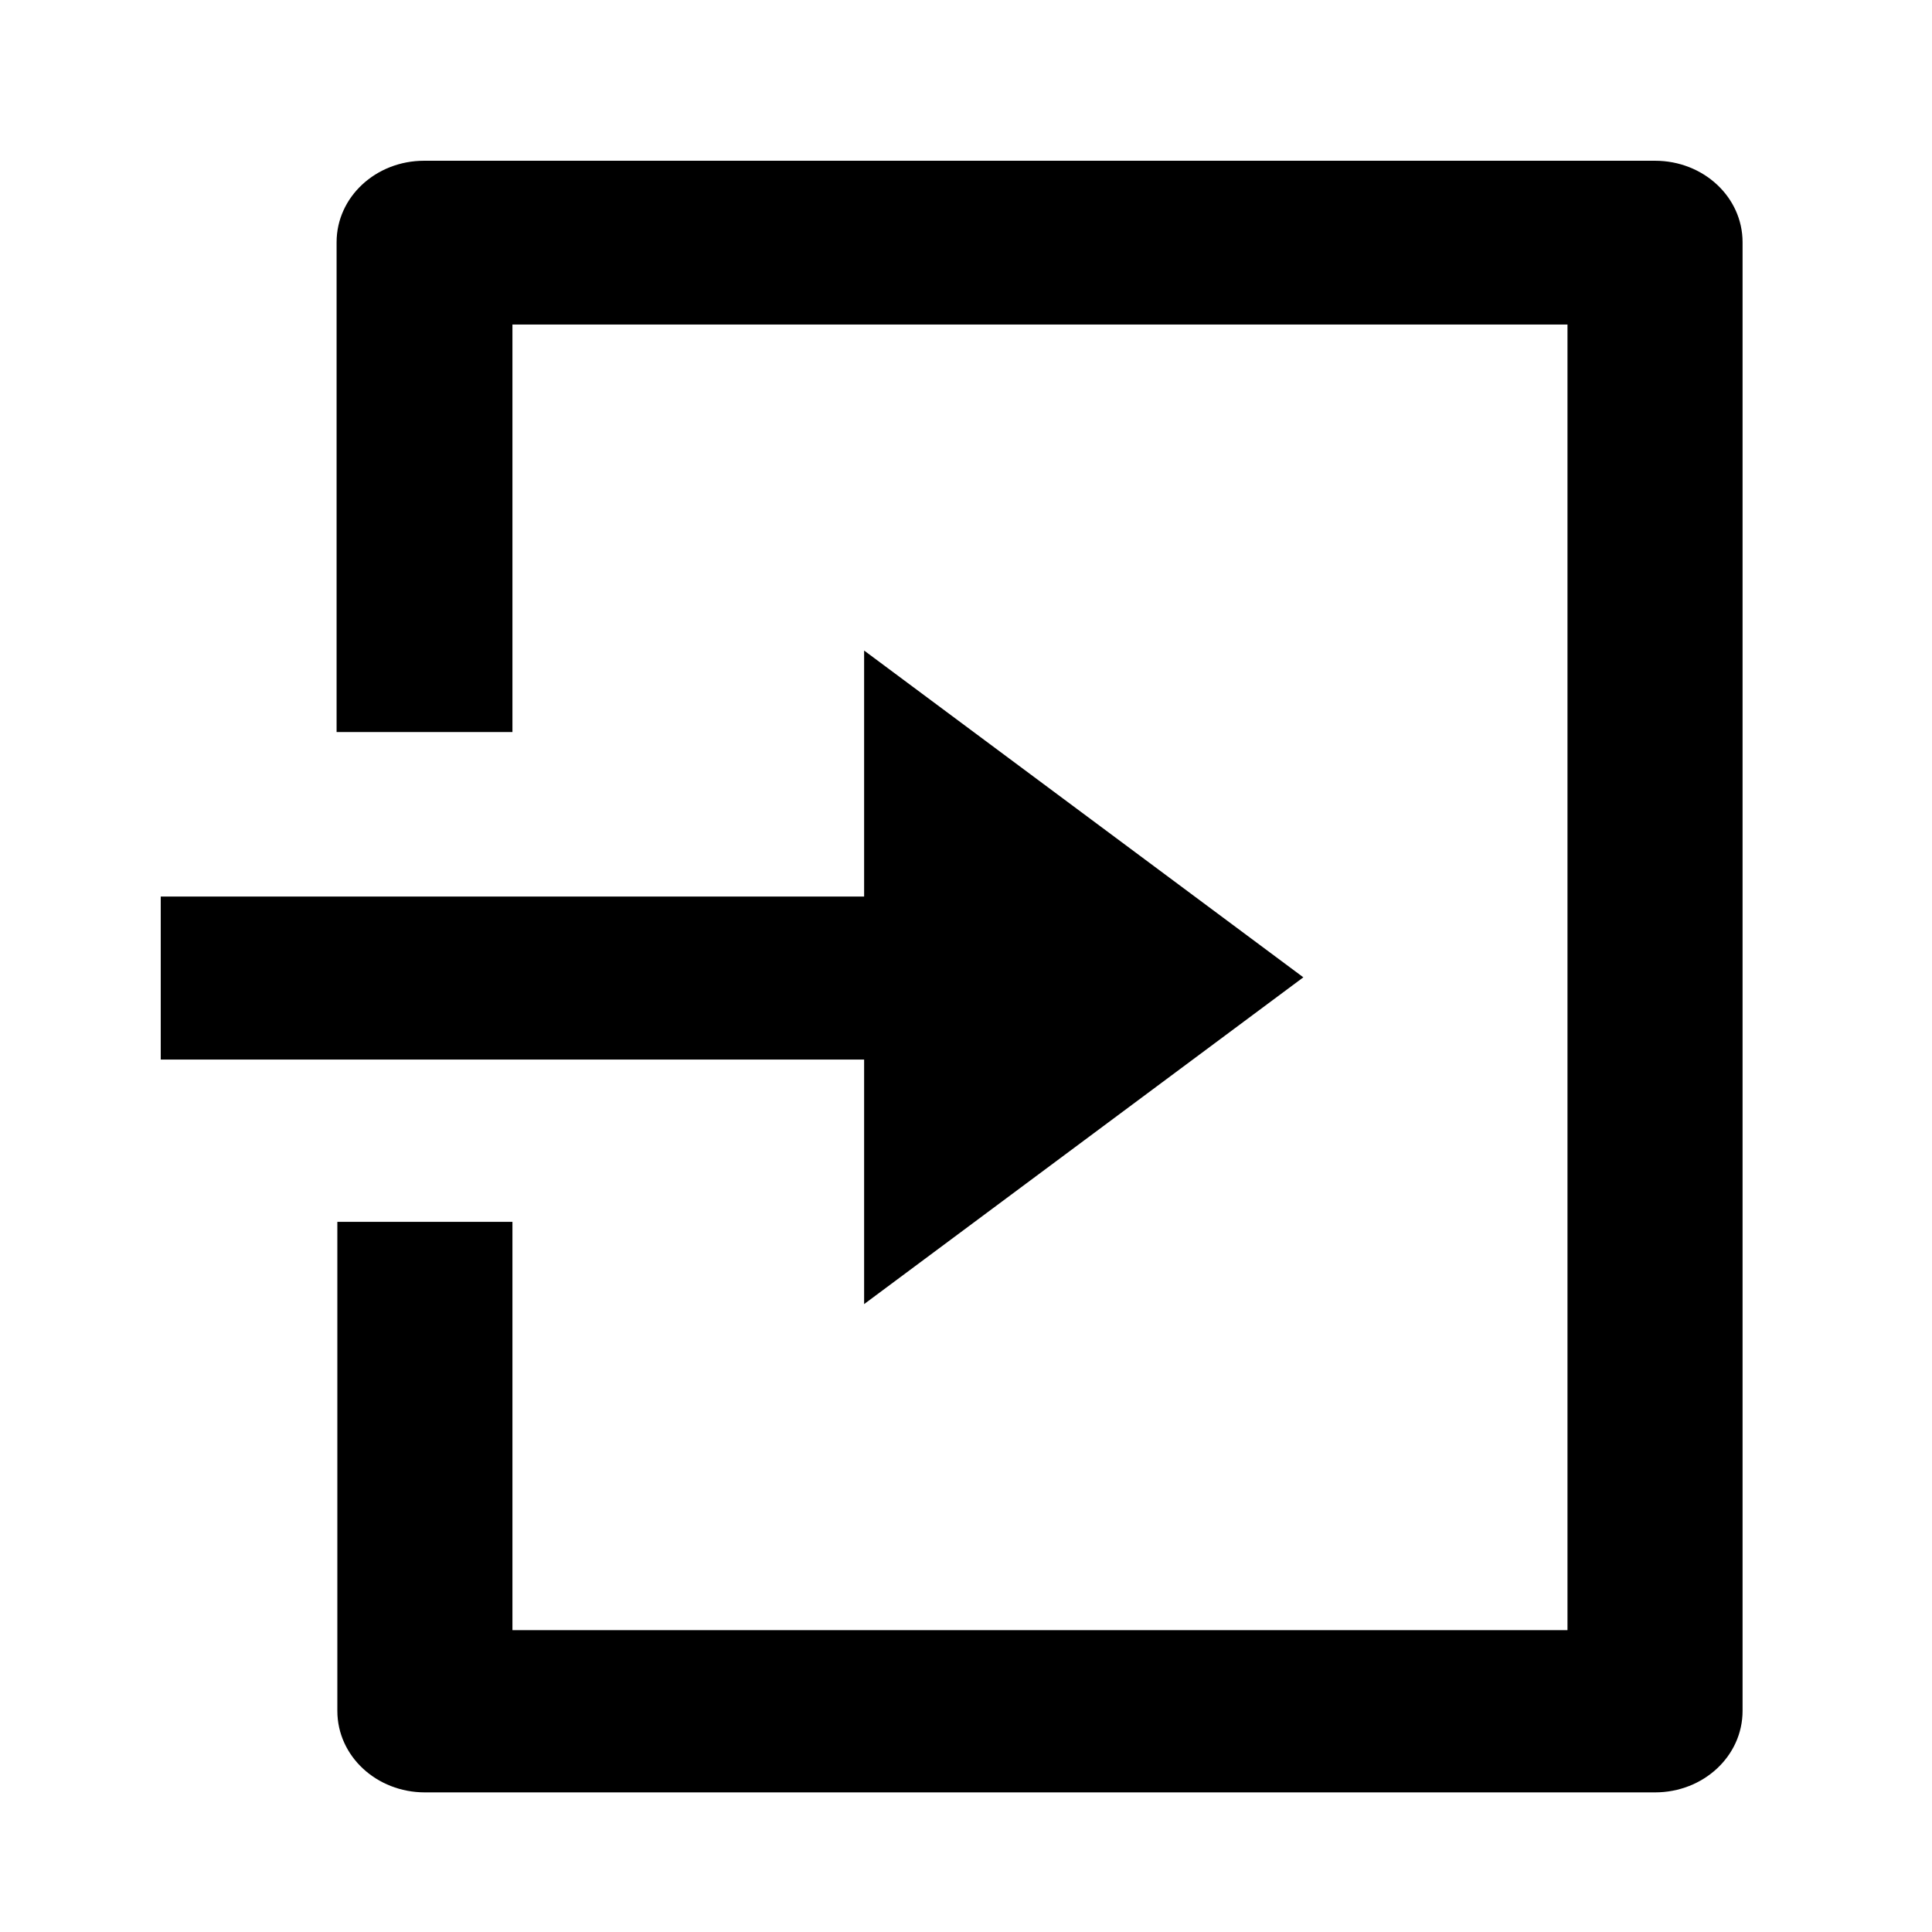
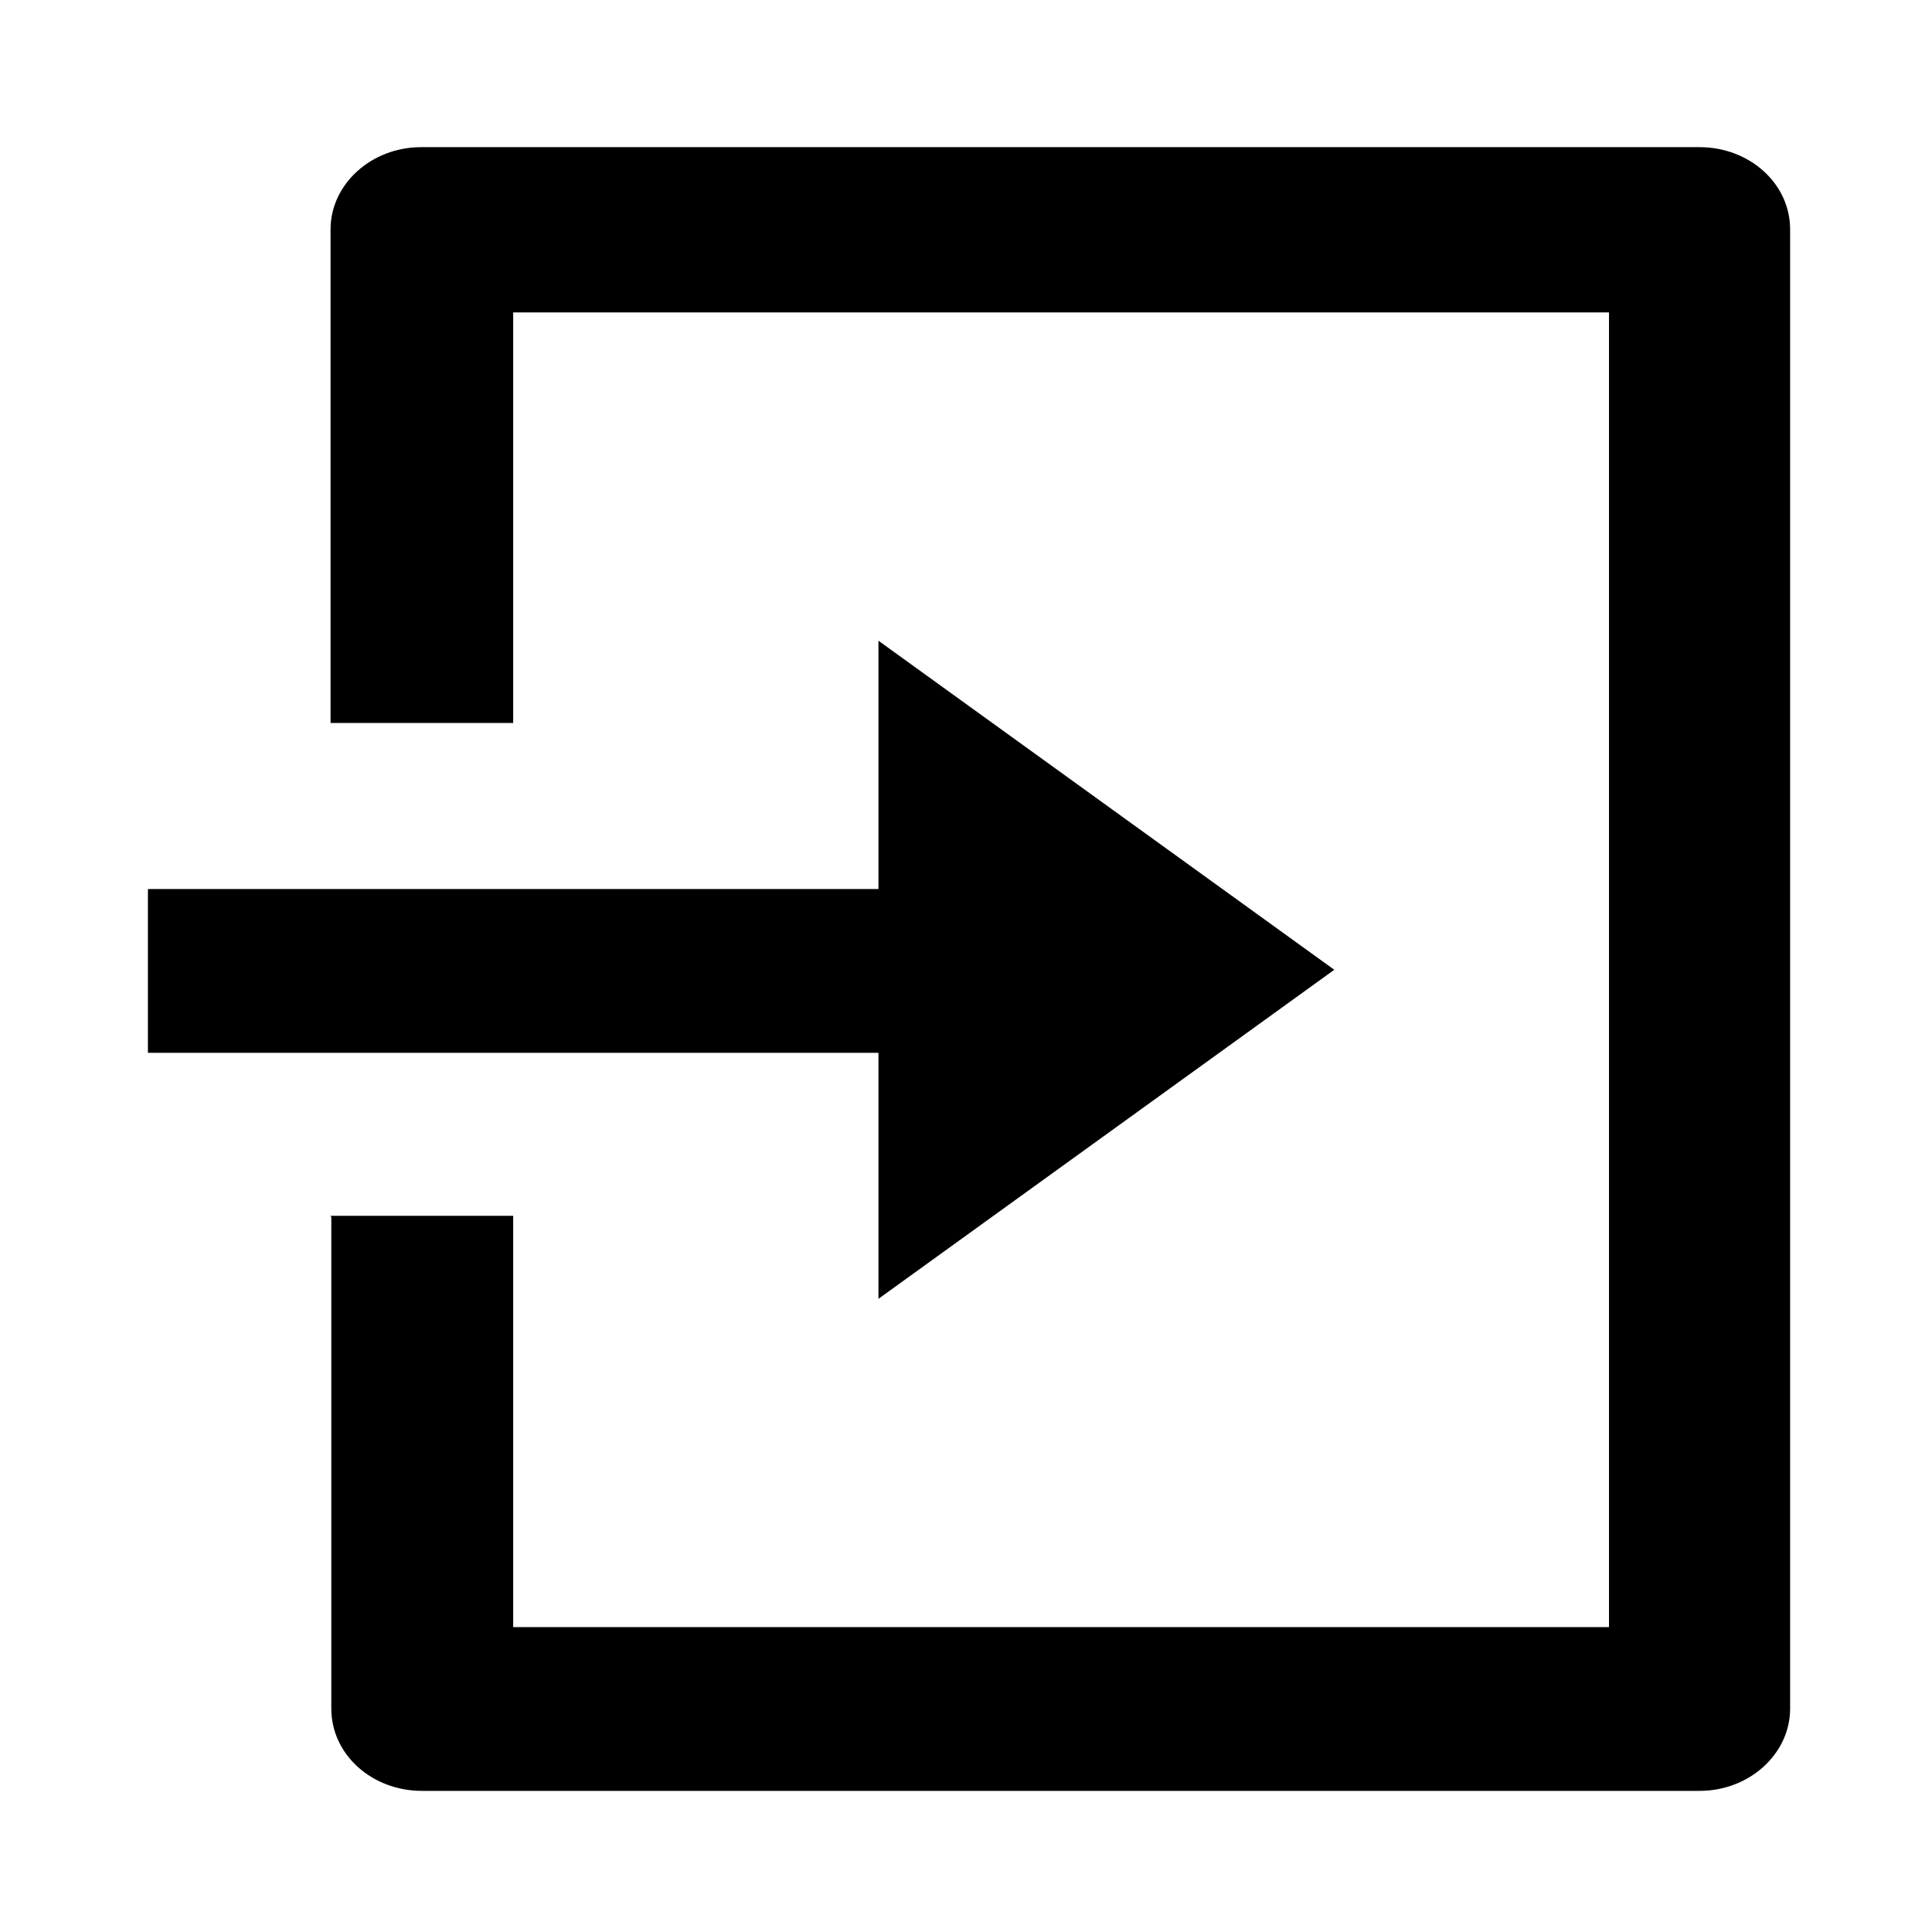
- <svg xmlns="http://www.w3.org/2000/svg" version="1.1" id="图层_1" viewBox="0 0 256 256">
-   <path fill="none" d="M0 0H24V24H0z" />
-   <path d="M44.6,161.9h23.3V216h139.8V43H67.9V97H44.6V32.1c0-6,5.2-10.8,11.6-10.8h163.1c6.4,0,11.6,4.8,11.6,10.8v194.6 c0,6-5.2,10.8-11.6,10.8H56.3c-6.4,0-11.6-4.8-11.6-10.8V161.9z M114.5,118.7V86.2l58.2,43.3l-58.2,43.3v-32.4H21.3v-21.6H114.5z" fill="#000" />
+ <svg xmlns="http://www.w3.org/2000/svg" version="1.1" id="图层_1" x="0px" y="0px" viewBox="0 0 256 256" style="enable-background:new 0 0 256 256;" xml:space="preserve">
+   <path d="M43.8,161.1H68v54.5h145.2V41.4H68v54.4H43.8V30.4c0-6,5.4-10.9,12-10.9h169.4c6.6,0,12,4.8,12,10.9v196  c0,6-5.4,10.9-12,10.9H55.9c-6.6,0-12-4.8-12-10.9v-65.2H43.8z M116.4,117.6V84.9l60.4,43.6l-60.4,43.6v-32.6H19.6v-21.7h96.8V117.6  z" fill="#000" />
</svg>
